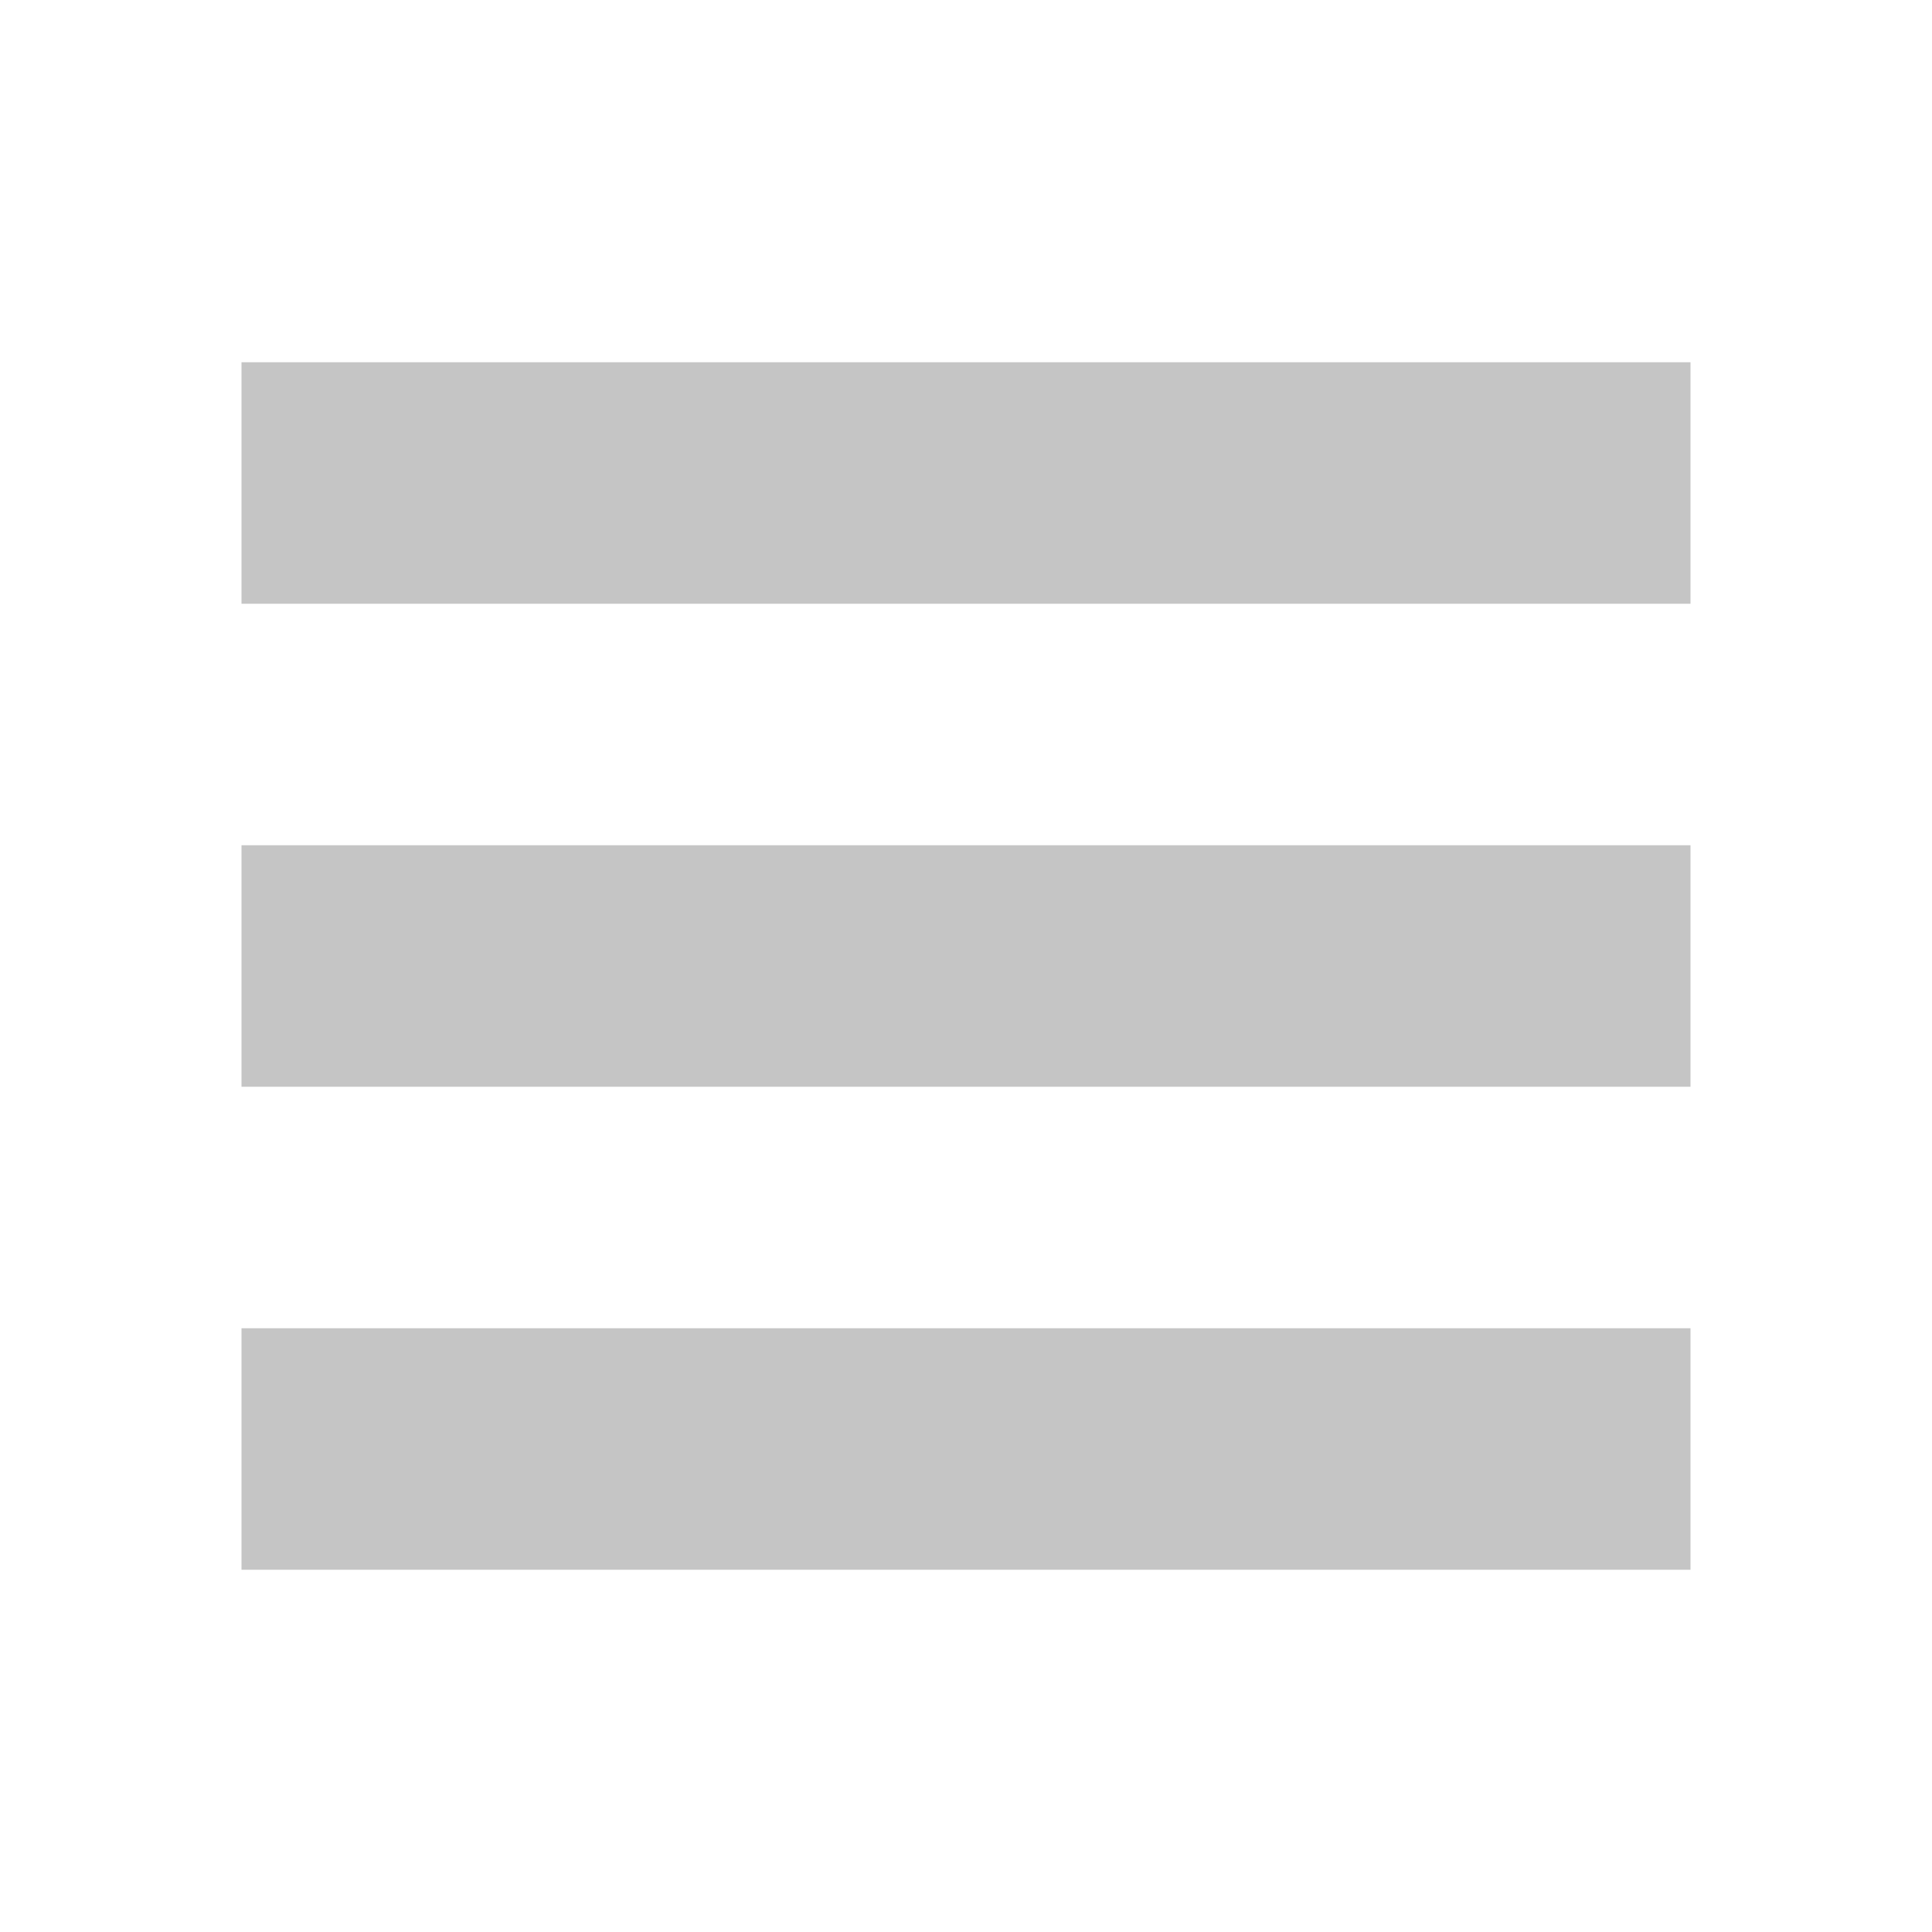
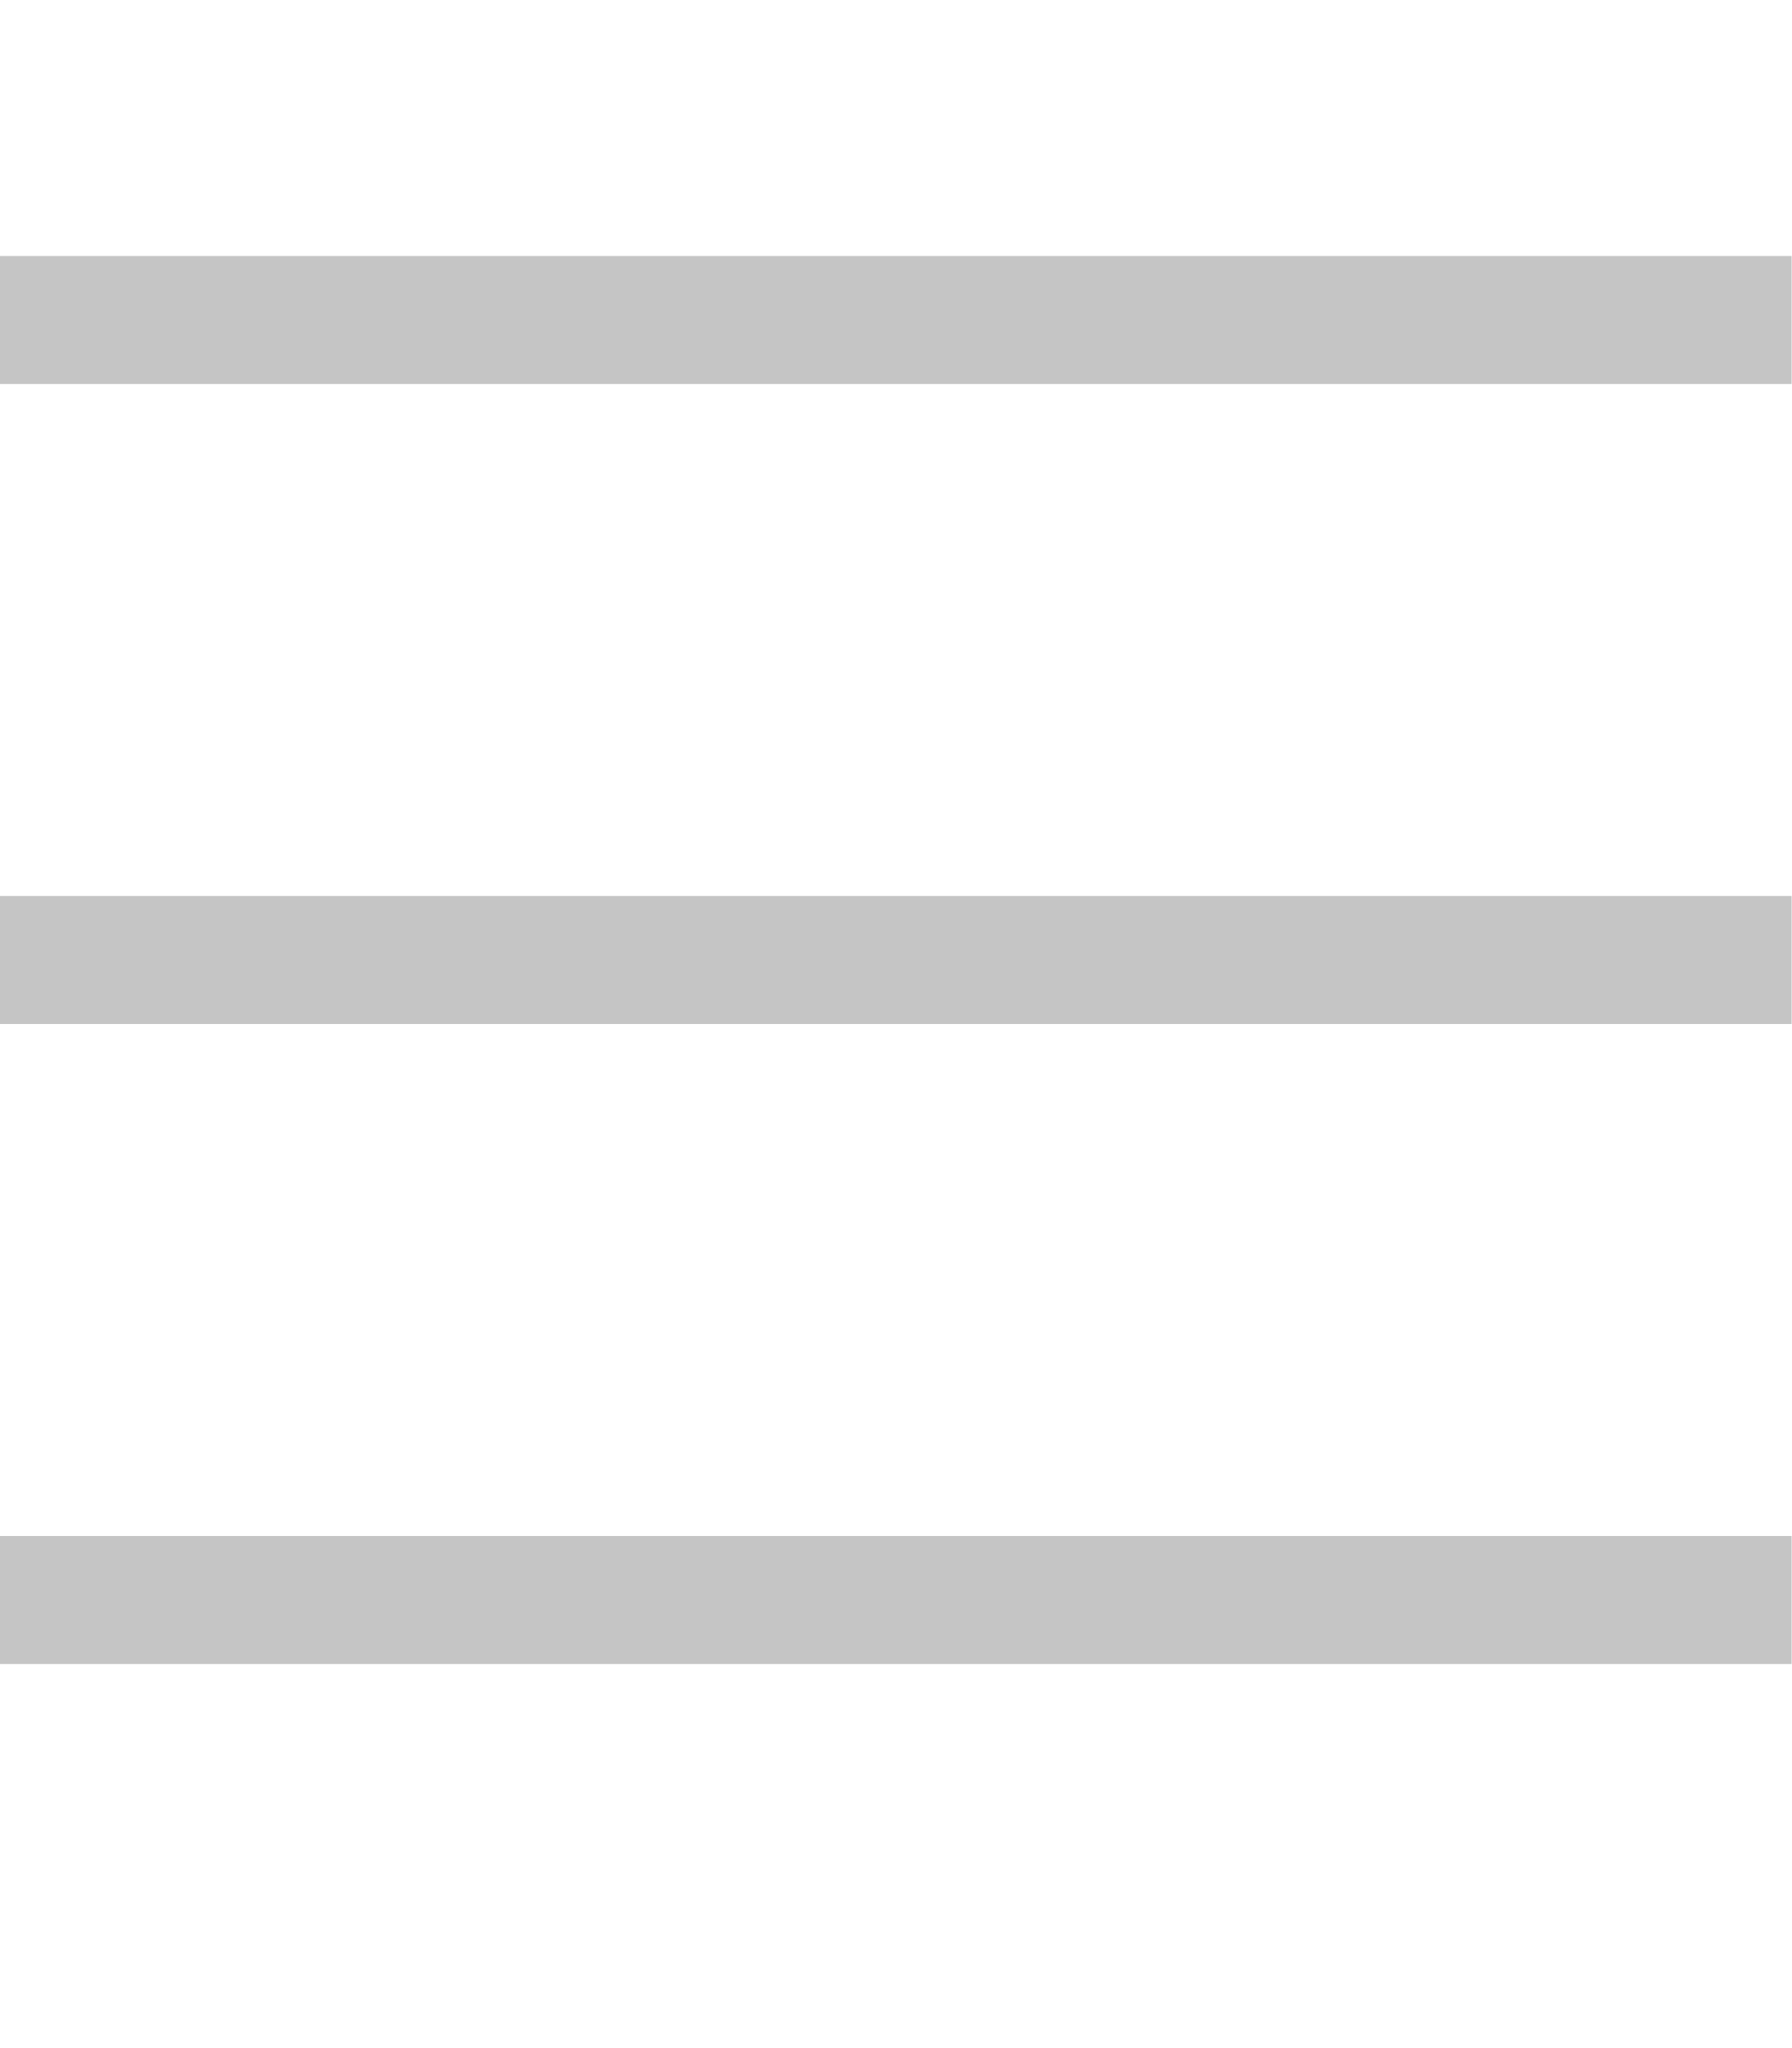
- <svg xmlns="http://www.w3.org/2000/svg" width="16" height="16" viewBox="0 0 16 16" fill="none">
-   <path fill-rule="evenodd" clip-rule="evenodd" d="M14 5H2V3H14V5ZM14 9H2V7H14V9ZM2 13H14V11H2V13Z" fill="#C5C5C5" />
+ <svg xmlns="http://www.w3.org/2000/svg" viewBox="0 0 448 512" version="1.1" id="svg1">
+   <defs id="defs1" />
+   <path d="M0 64H448V96H0V64zM0 224H448v32H0V224zM448 384v32H0V384H448z" id="path1" style="fill:#c5c5c5;fill-opacity:1" />
</svg>
